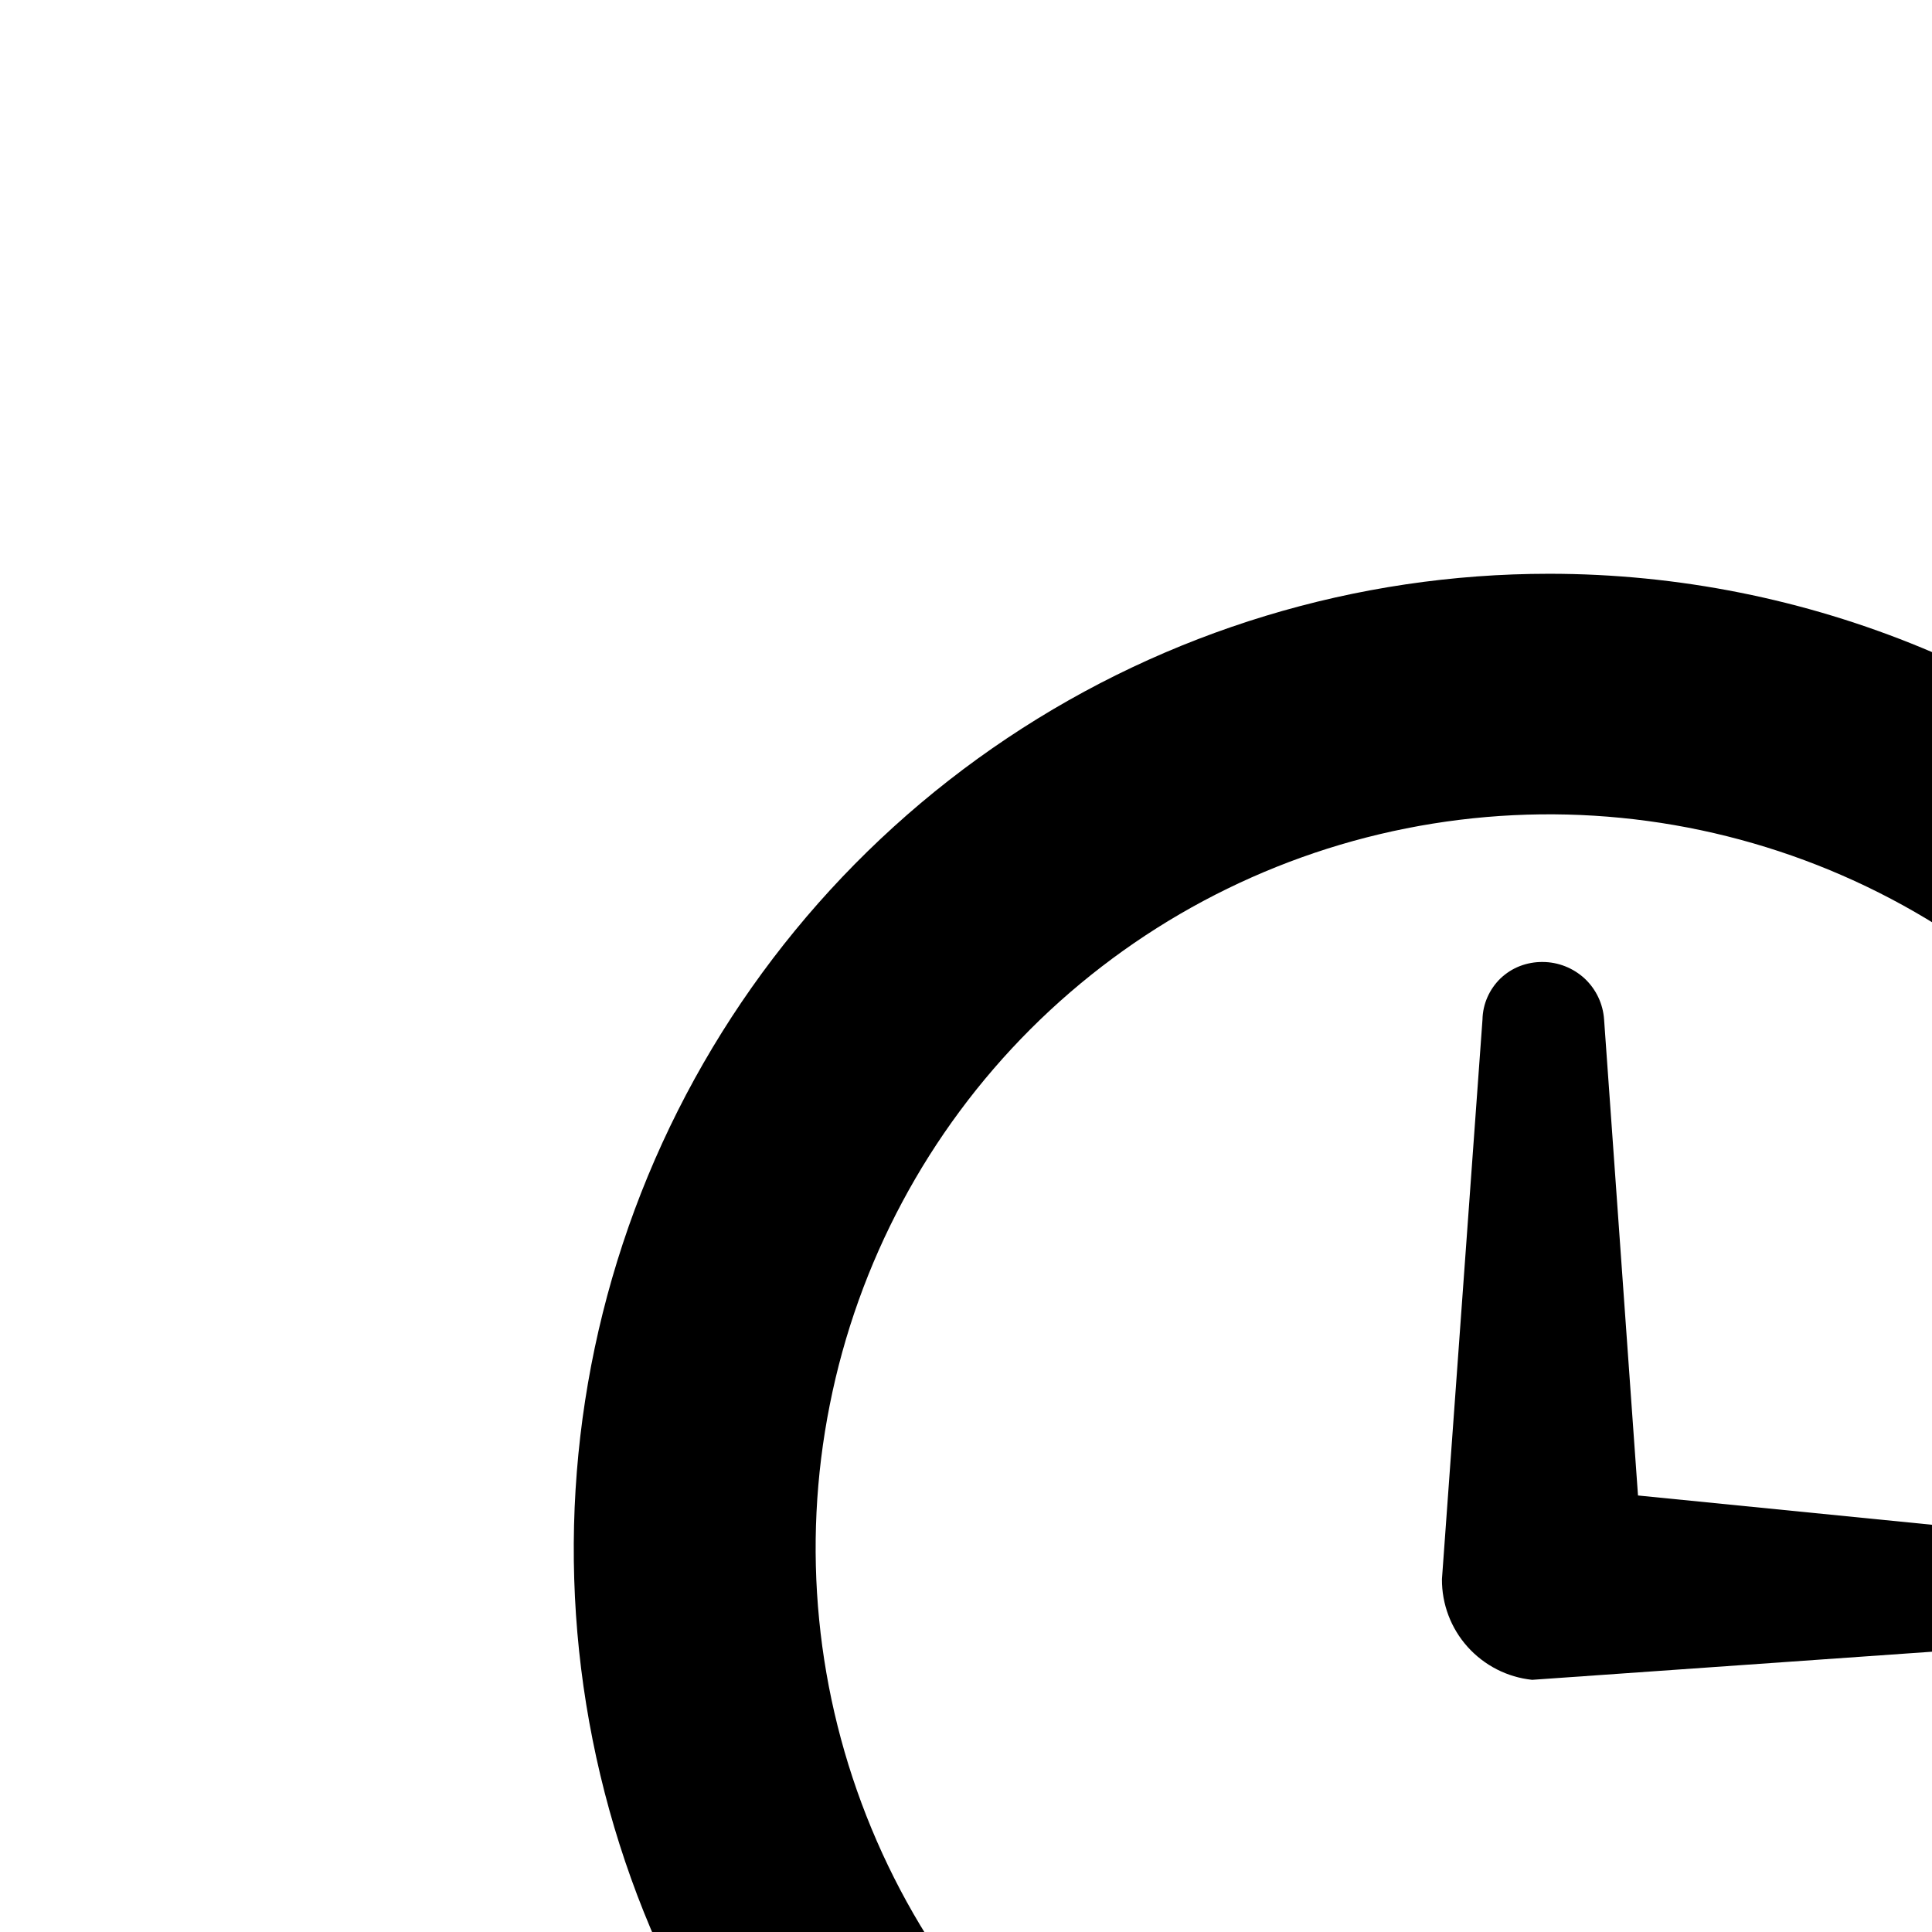
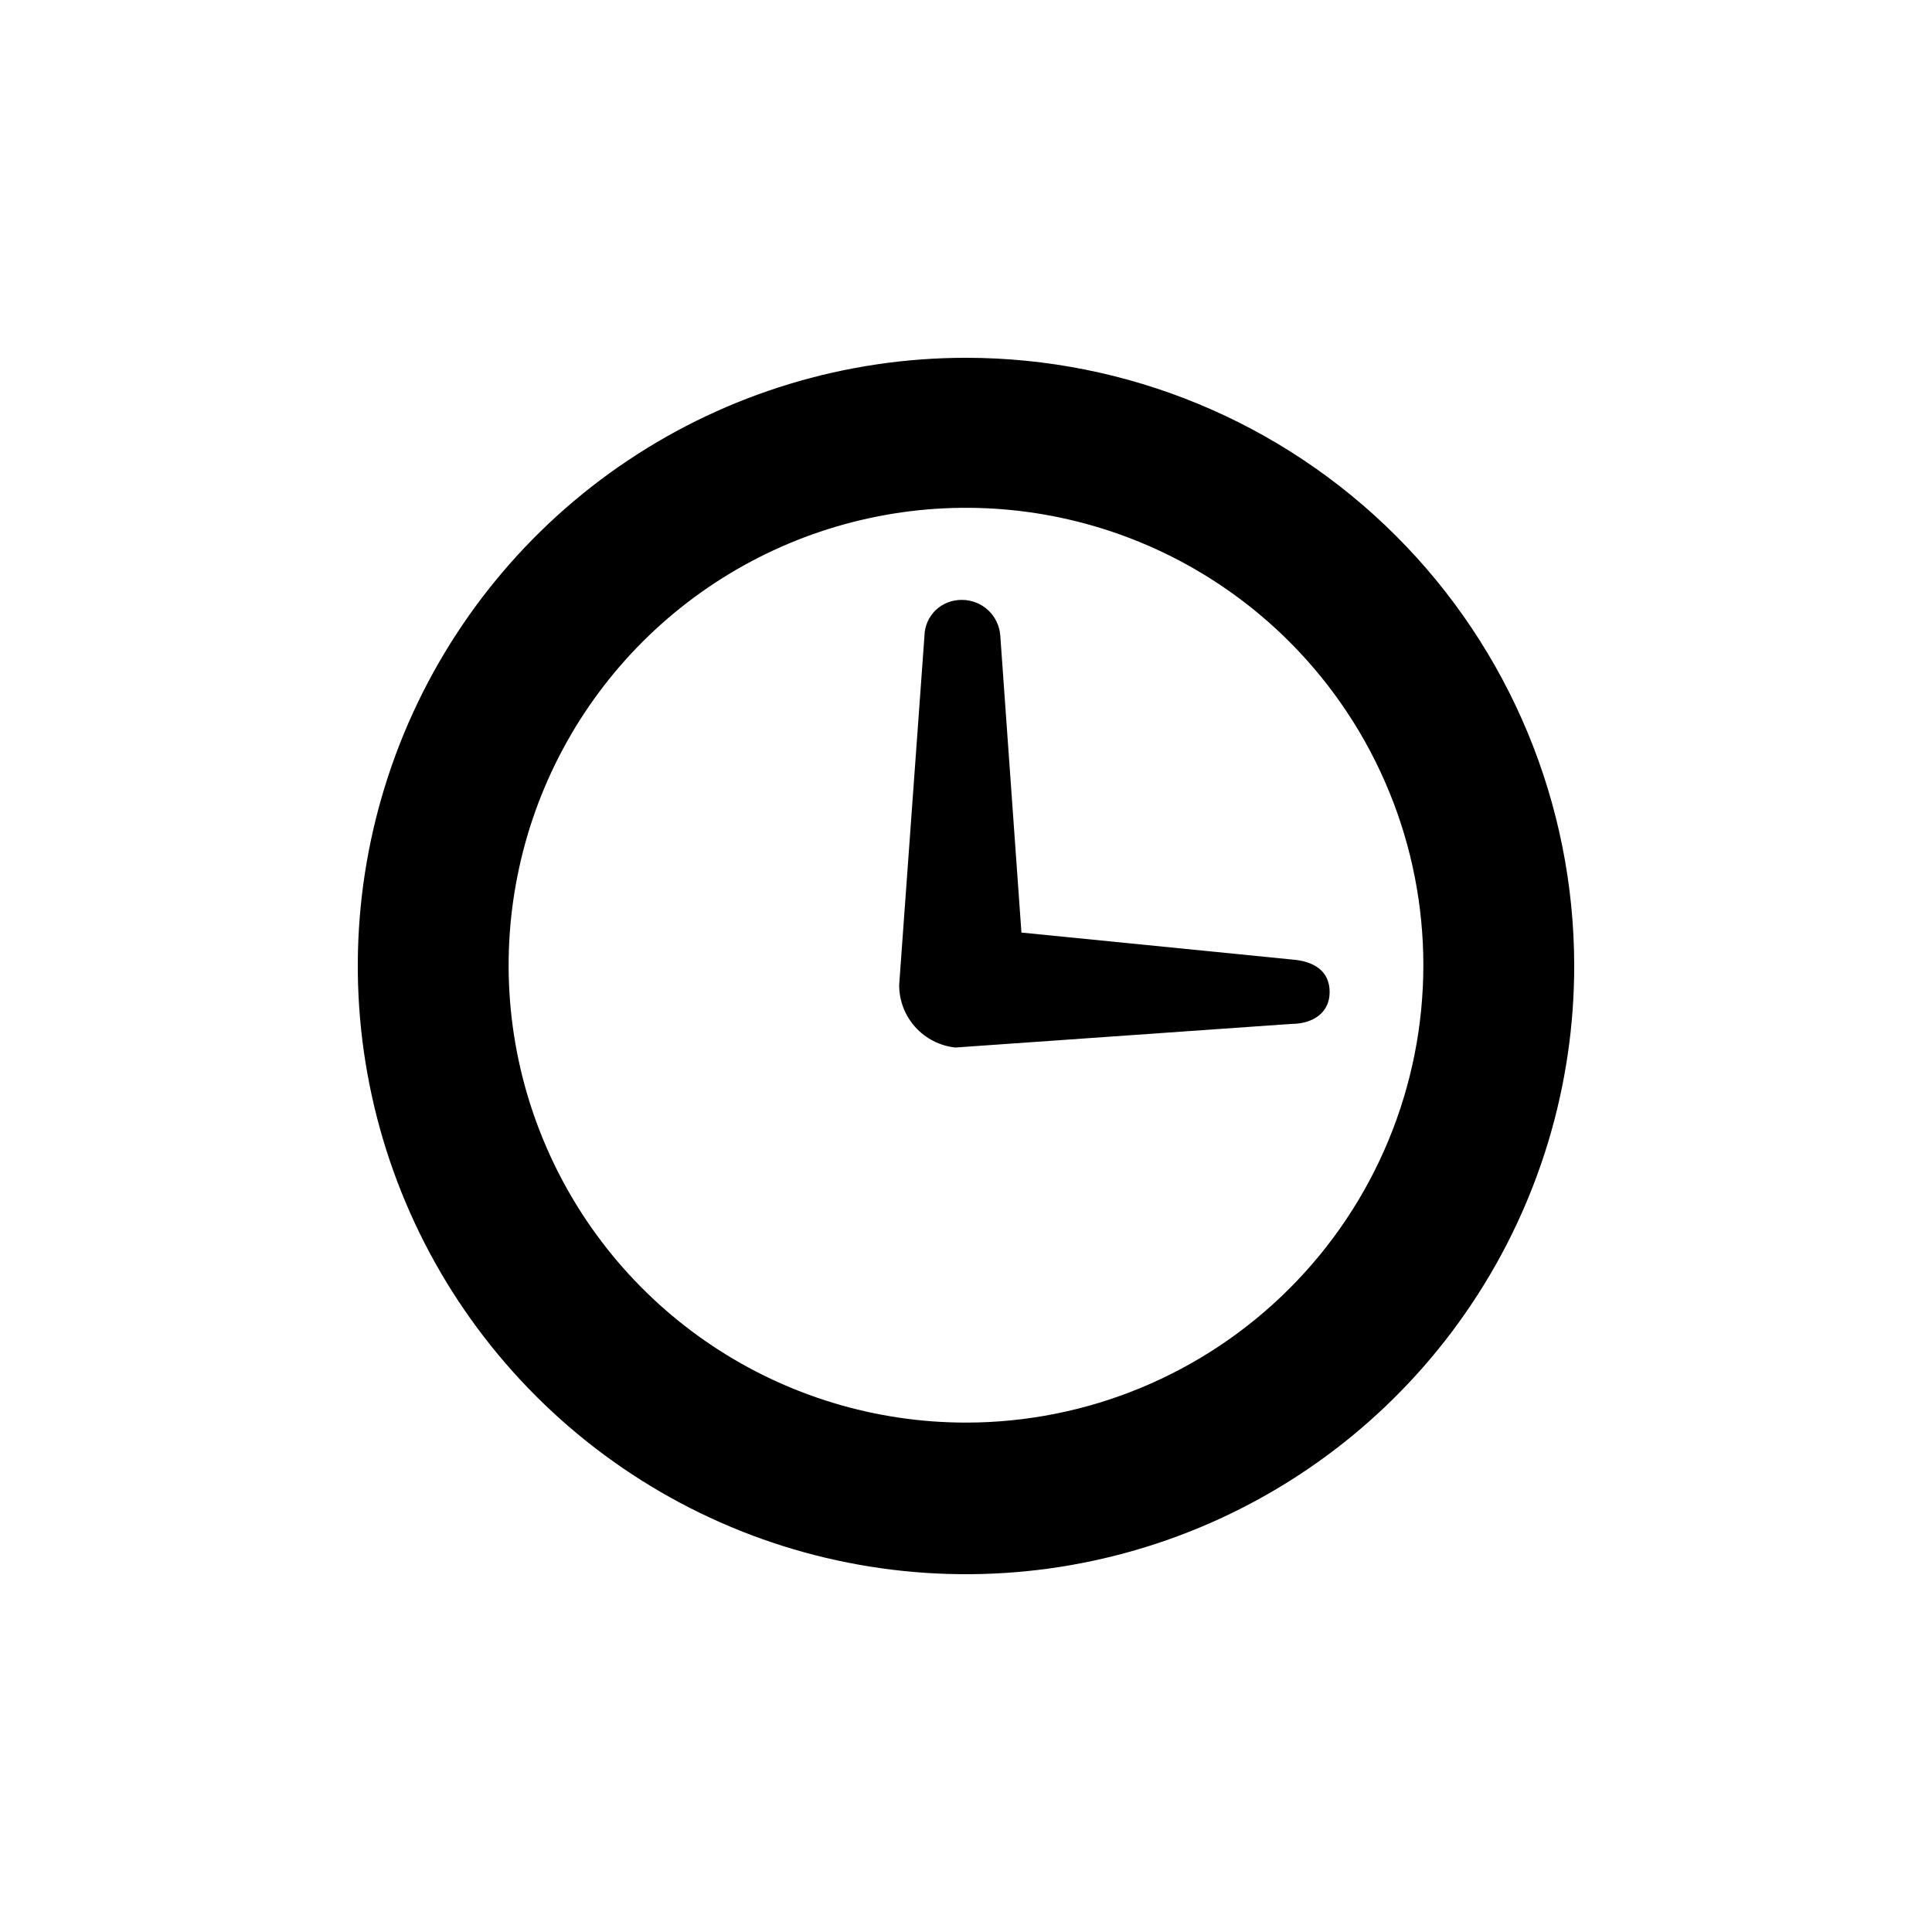
- <svg xmlns="http://www.w3.org/2000/svg" viewbox="0 0 36 36" fill="currentColor">
+ <svg xmlns="http://www.w3.org/2000/svg" width="36" height="36" viewBox="0 0 36 36" fill="currentColor">
  <path d="M19.033 17.377L24.062 17.878C24.503 17.909 24.776 18.106 24.776 18.486C24.776 18.866 24.472 19.079 24.062 19.079L17.803 19.519C17.514 19.489 17.247 19.352 17.053 19.136C16.859 18.92 16.753 18.639 16.755 18.349L17.226 11.847C17.228 11.757 17.247 11.669 17.284 11.586C17.32 11.504 17.372 11.43 17.436 11.368C17.502 11.306 17.578 11.257 17.662 11.225C17.746 11.193 17.835 11.177 17.924 11.178C18.106 11.178 18.281 11.248 18.414 11.371C18.547 11.496 18.627 11.666 18.639 11.847L19.033 17.377Z" />
  <path fill-rule="evenodd" clip-rule="evenodd" d="M11.702 8.578C13.566 7.332 15.758 6.667 18 6.667C21.003 6.667 23.883 7.859 26.008 9.981C28.134 12.103 29.329 14.982 29.333 17.985C29.336 20.227 28.674 22.42 27.43 24.285C26.187 26.151 24.418 27.606 22.348 28.466C20.277 29.326 17.998 29.553 15.798 29.117C13.599 28.682 11.578 27.603 9.992 26.019C8.405 24.435 7.324 22.415 6.886 20.216C6.447 18.018 6.671 15.738 7.528 13.666C8.386 11.595 9.838 9.824 11.702 8.578ZM13.265 25.071C14.666 26.008 16.315 26.508 18 26.508C20.26 26.508 22.428 25.609 24.026 24.011C25.625 22.413 26.522 20.245 26.522 17.985C26.522 16.881 26.308 15.793 25.897 14.781C25.68 14.247 25.41 13.733 25.086 13.25C24.15 11.848 22.819 10.756 21.262 10.111C19.704 9.466 17.99 9.297 16.338 9.626C14.684 9.955 13.166 10.767 11.974 11.958C10.782 13.15 9.97 14.669 9.642 16.322C9.312 17.976 9.481 19.689 10.126 21.246C10.771 22.804 11.864 24.135 13.265 25.071Z" />
</svg>
